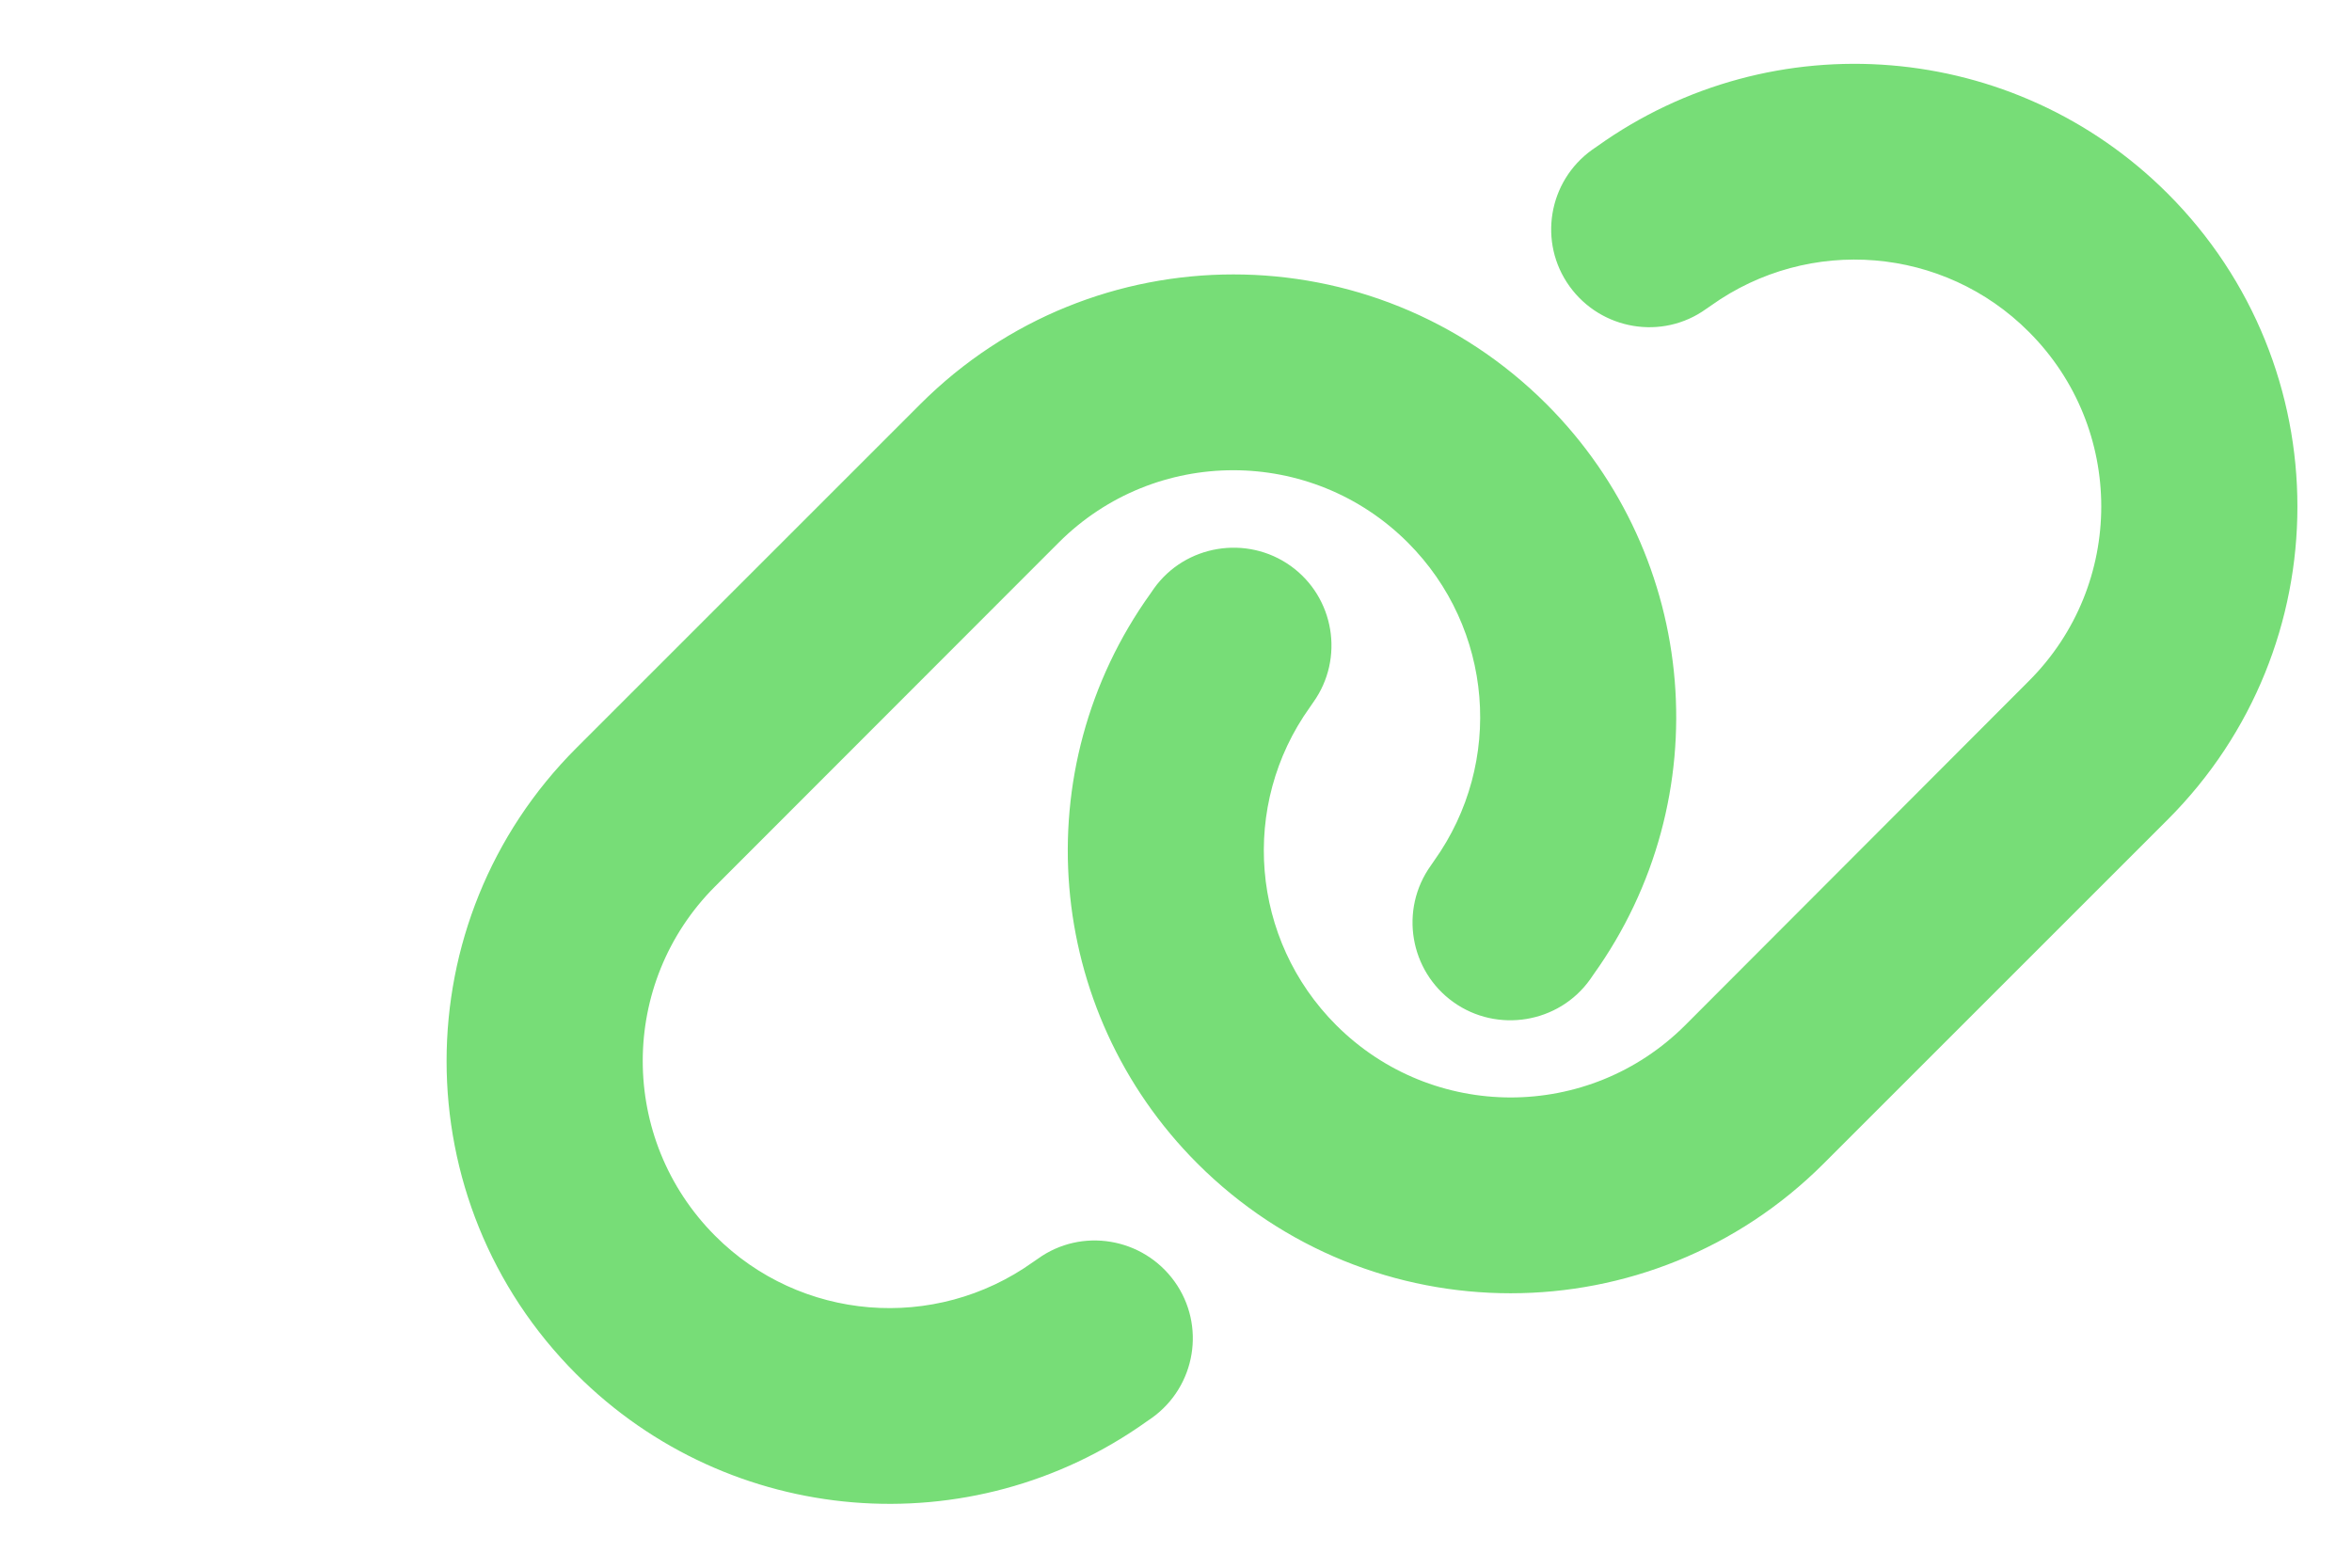
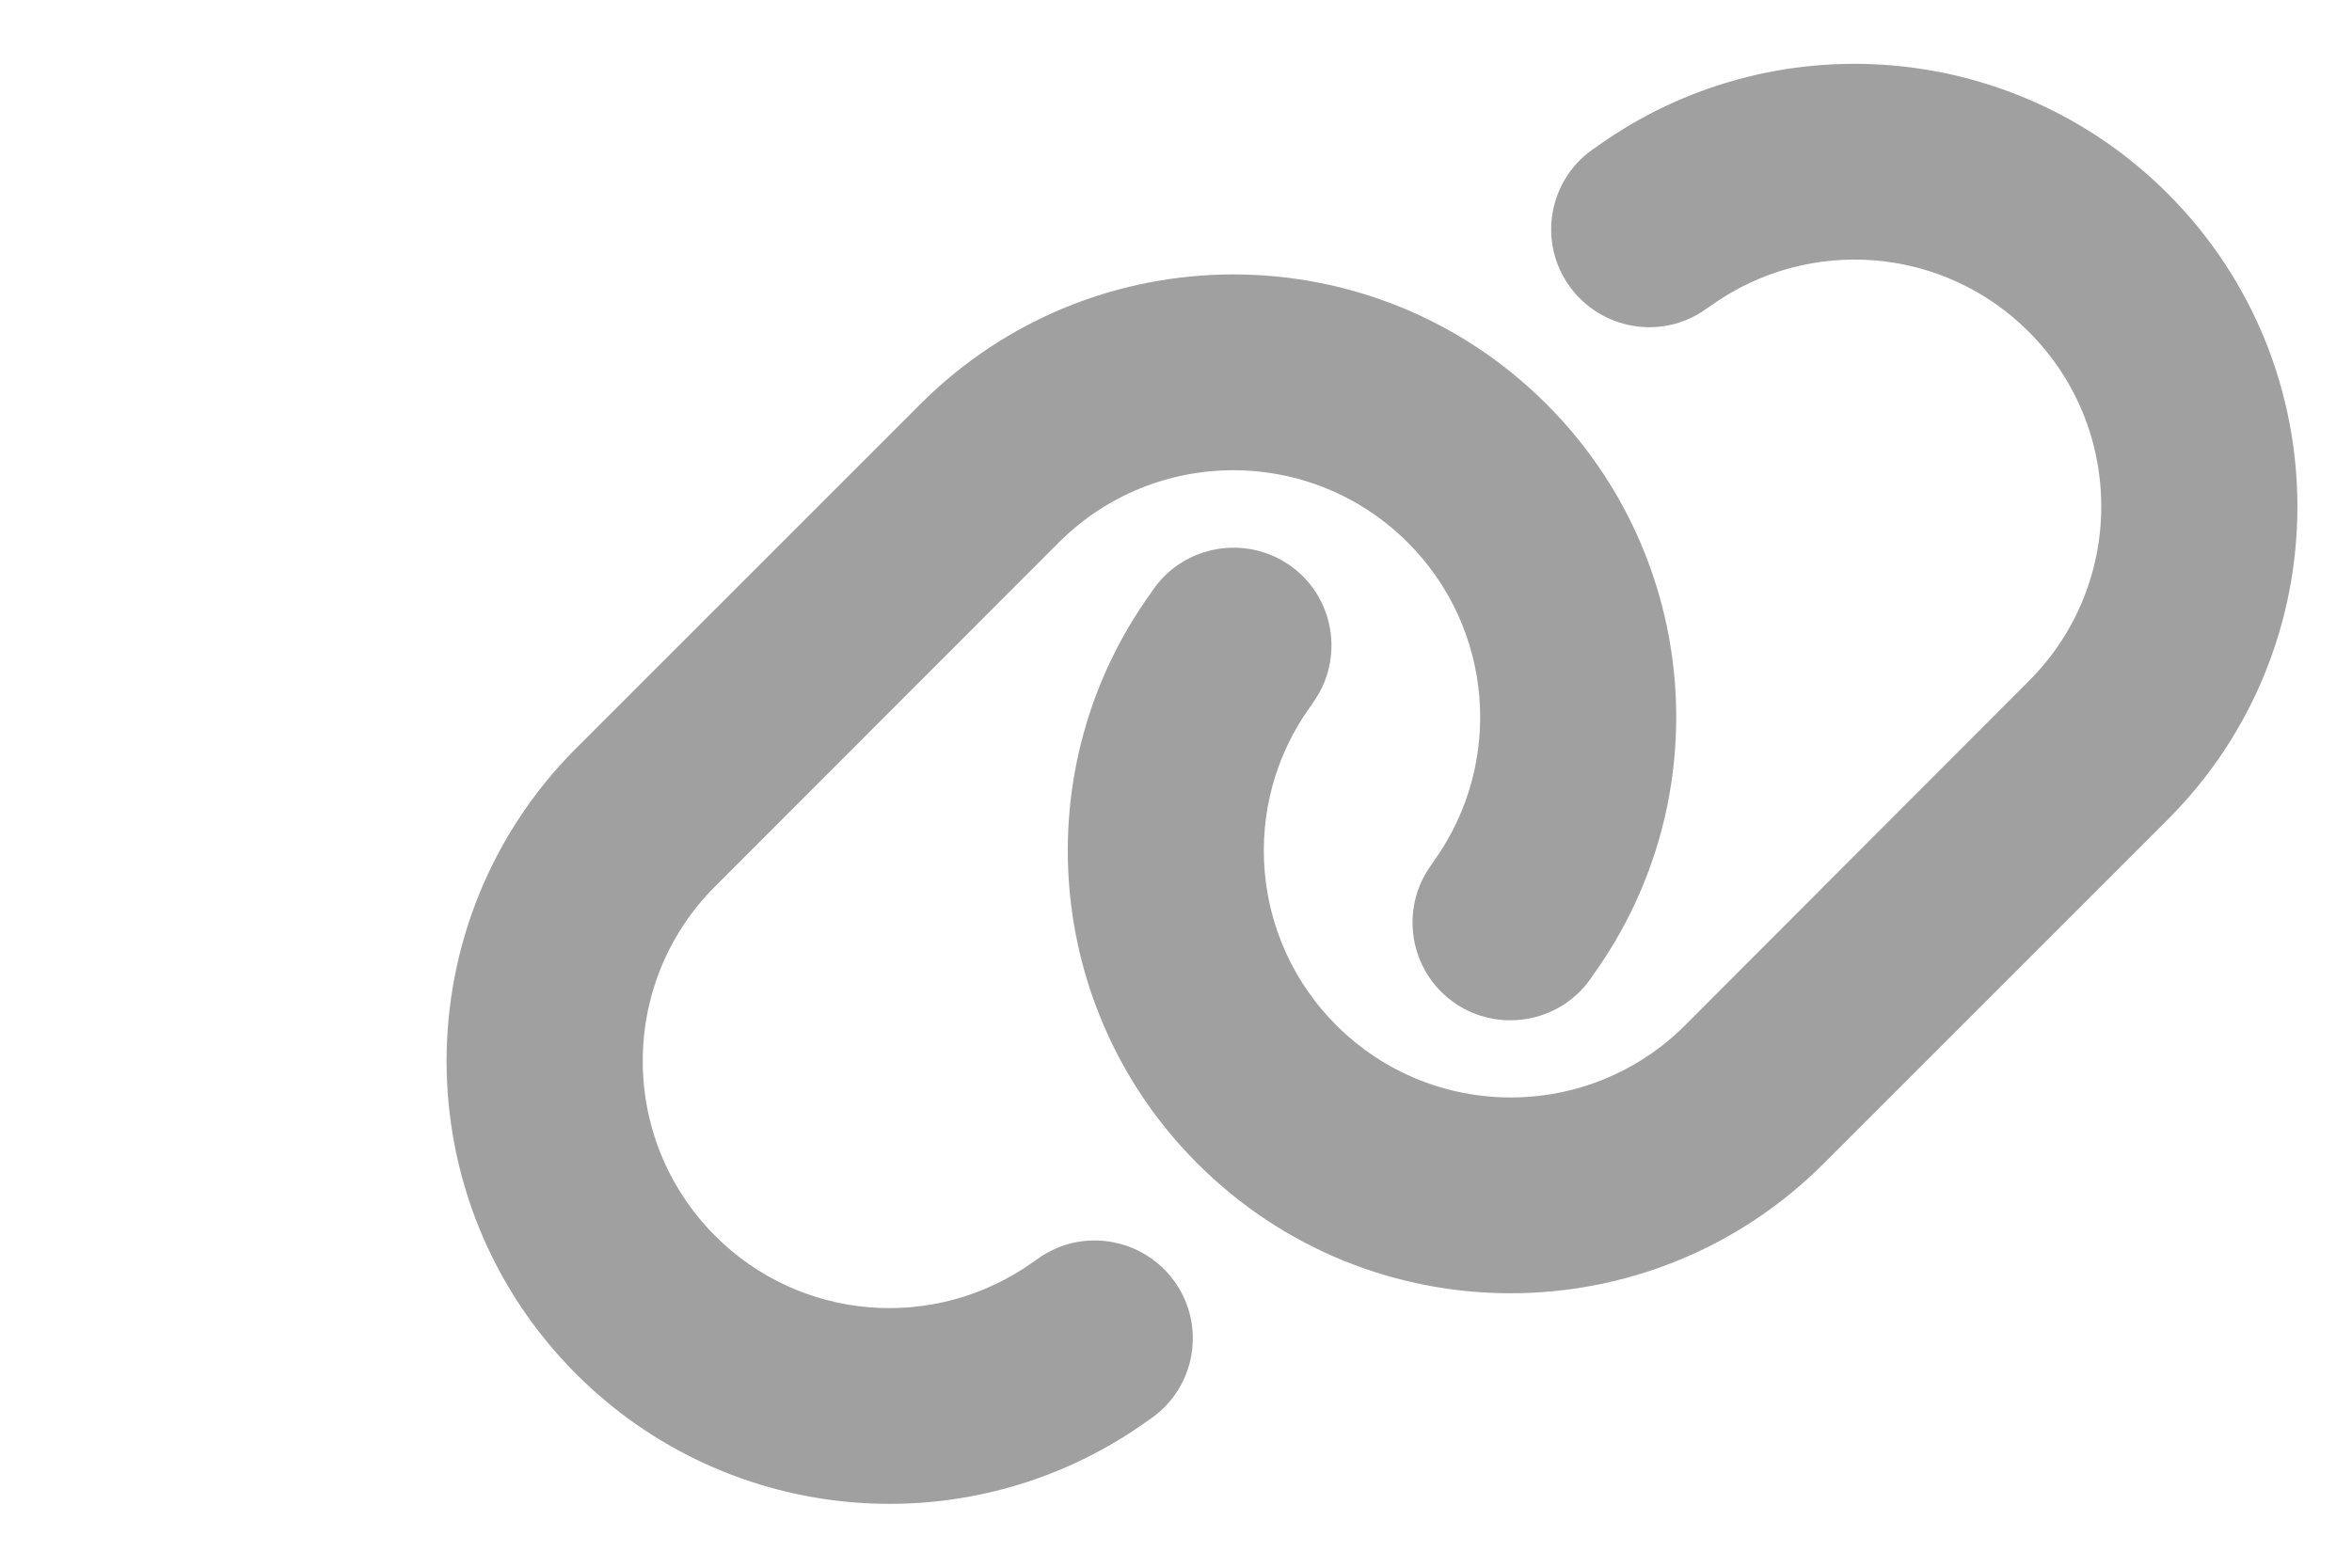
<svg xmlns="http://www.w3.org/2000/svg" height="32" width="48" viewBox="0 0 512 512">
-   <path fill="#77dd77" d="M579.8 267.7c56.5-56.5 56.5-148 0-204.5c-50-50-128.8-56.5-186.3-15.4l-1.6 1.1c-14.4 10.3-17.7 30.3-7.4 44.6s30.3 17.7 44.6 7.4l1.6-1.1c32.1-22.9 76-19.3 103.8 8.6c31.5 31.5 31.5 82.5 0 114L422.3 334.8c-31.5 31.5-82.5 31.5-114 0c-27.9-27.9-31.5-71.8-8.6-103.8l1.1-1.6c10.3-14.4 6.9-34.4-7.4-44.6s-34.4-6.9-44.6 7.4l-1.1 1.6C206.5 251.2 213 330 263 380c56.5 56.5 148 56.5 204.5 0L579.8 267.7zM60.2 244.3c-56.5 56.5-56.5 148 0 204.5c50 50 128.8 56.5 186.3 15.4l1.6-1.1c14.4-10.3 17.7-30.3 7.4-44.6s-30.3-17.7-44.6-7.4l-1.6 1.1c-32.1 22.9-76 19.3-103.8-8.6C74 372 74 321 105.5 289.5L217.7 177.2c31.5-31.5 82.5-31.5 114 0c27.9 27.9 31.5 71.8 8.6 103.9l-1.1 1.6c-10.3 14.4-6.9 34.4 7.4 44.6s34.4 6.9 44.6-7.4l1.1-1.6C433.5 260.8 427 182 377 132c-56.5-56.5-148-56.5-204.5 0L60.2 244.3z" />
+   <path fill="#a0a0a0" d="M579.8 267.7c56.5-56.5 56.5-148 0-204.5c-50-50-128.8-56.5-186.3-15.4l-1.6 1.1c-14.4 10.3-17.7 30.3-7.4 44.6s30.3 17.7 44.6 7.4l1.6-1.1c32.1-22.9 76-19.3 103.8 8.6c31.5 31.5 31.5 82.5 0 114L422.3 334.8c-31.5 31.5-82.5 31.5-114 0c-27.9-27.9-31.5-71.8-8.6-103.8l1.1-1.6c10.3-14.4 6.9-34.4-7.4-44.6s-34.4-6.9-44.6 7.4l-1.1 1.6C206.5 251.2 213 330 263 380c56.5 56.5 148 56.5 204.5 0L579.8 267.7zM60.2 244.3c-56.5 56.5-56.5 148 0 204.5c50 50 128.8 56.5 186.3 15.4l1.6-1.1c14.4-10.3 17.7-30.3 7.4-44.6s-30.3-17.7-44.6-7.4l-1.6 1.1c-32.1 22.9-76 19.3-103.8-8.6C74 372 74 321 105.5 289.5L217.7 177.2c31.5-31.5 82.5-31.5 114 0c27.9 27.9 31.5 71.8 8.6 103.9l-1.1 1.6c-10.3 14.4-6.9 34.4 7.4 44.6s34.4 6.9 44.6-7.4l1.1-1.6C433.5 260.8 427 182 377 132c-56.5-56.5-148-56.5-204.5 0L60.2 244.3z" />
</svg>
